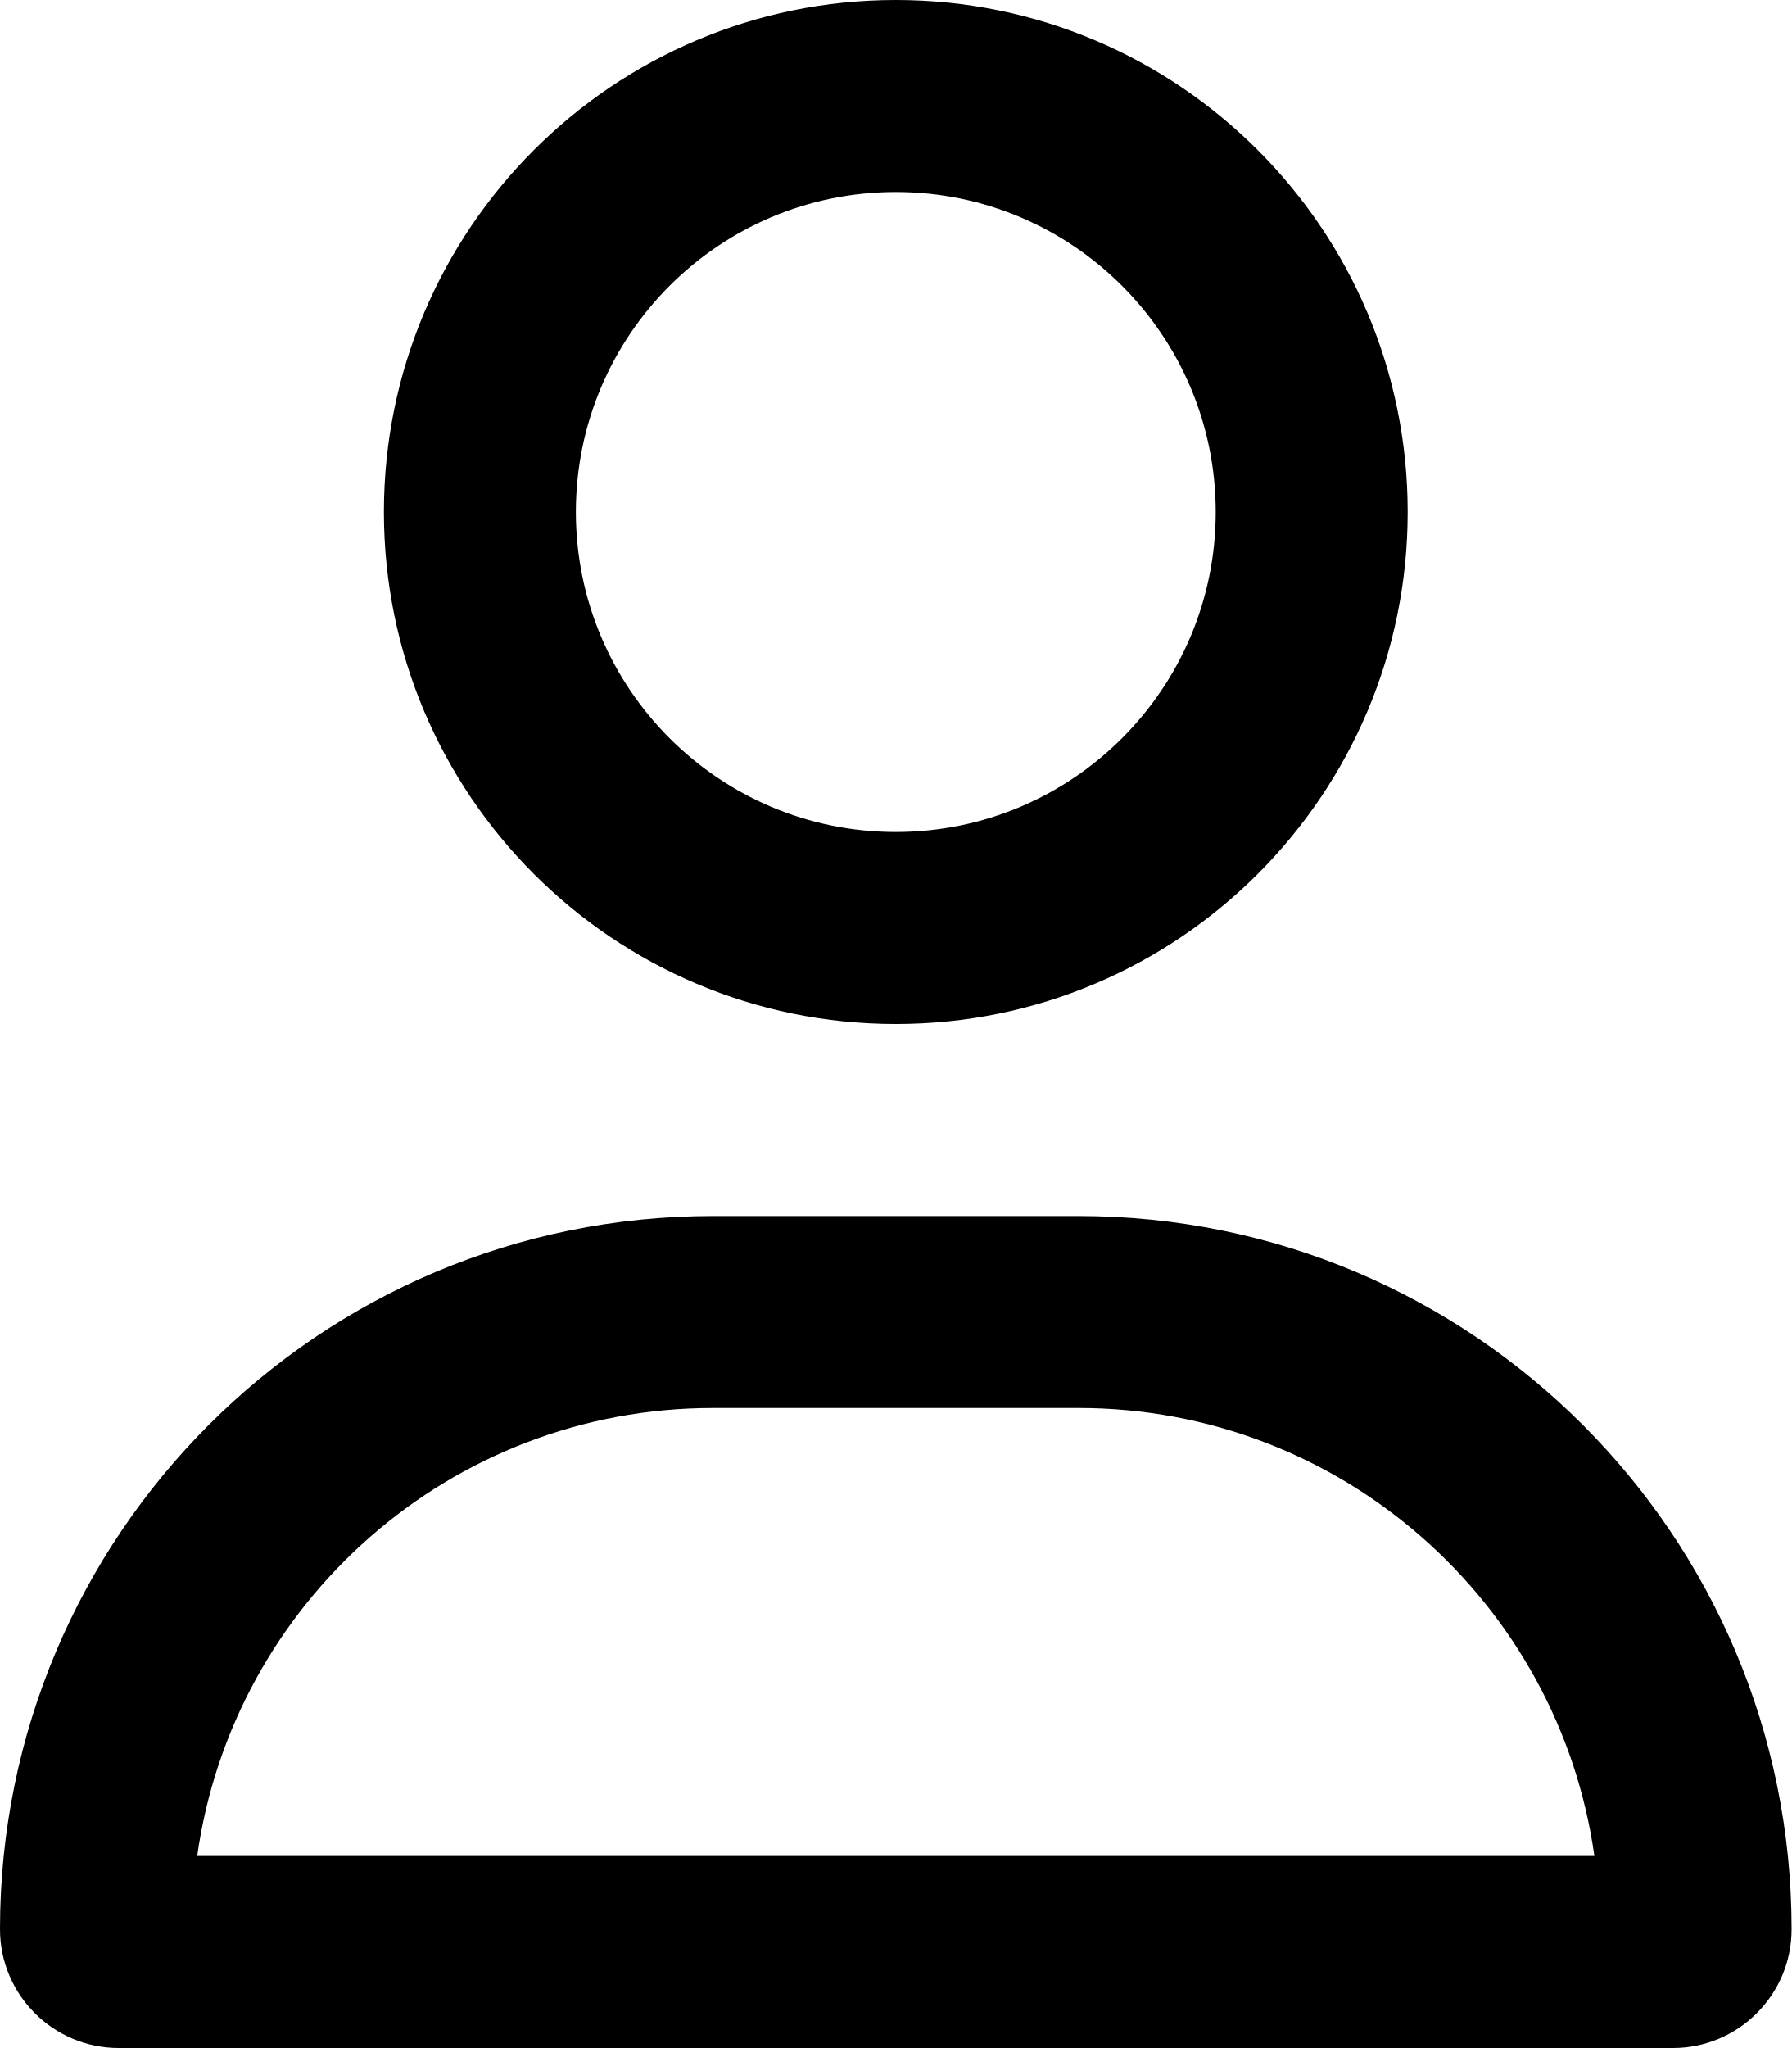
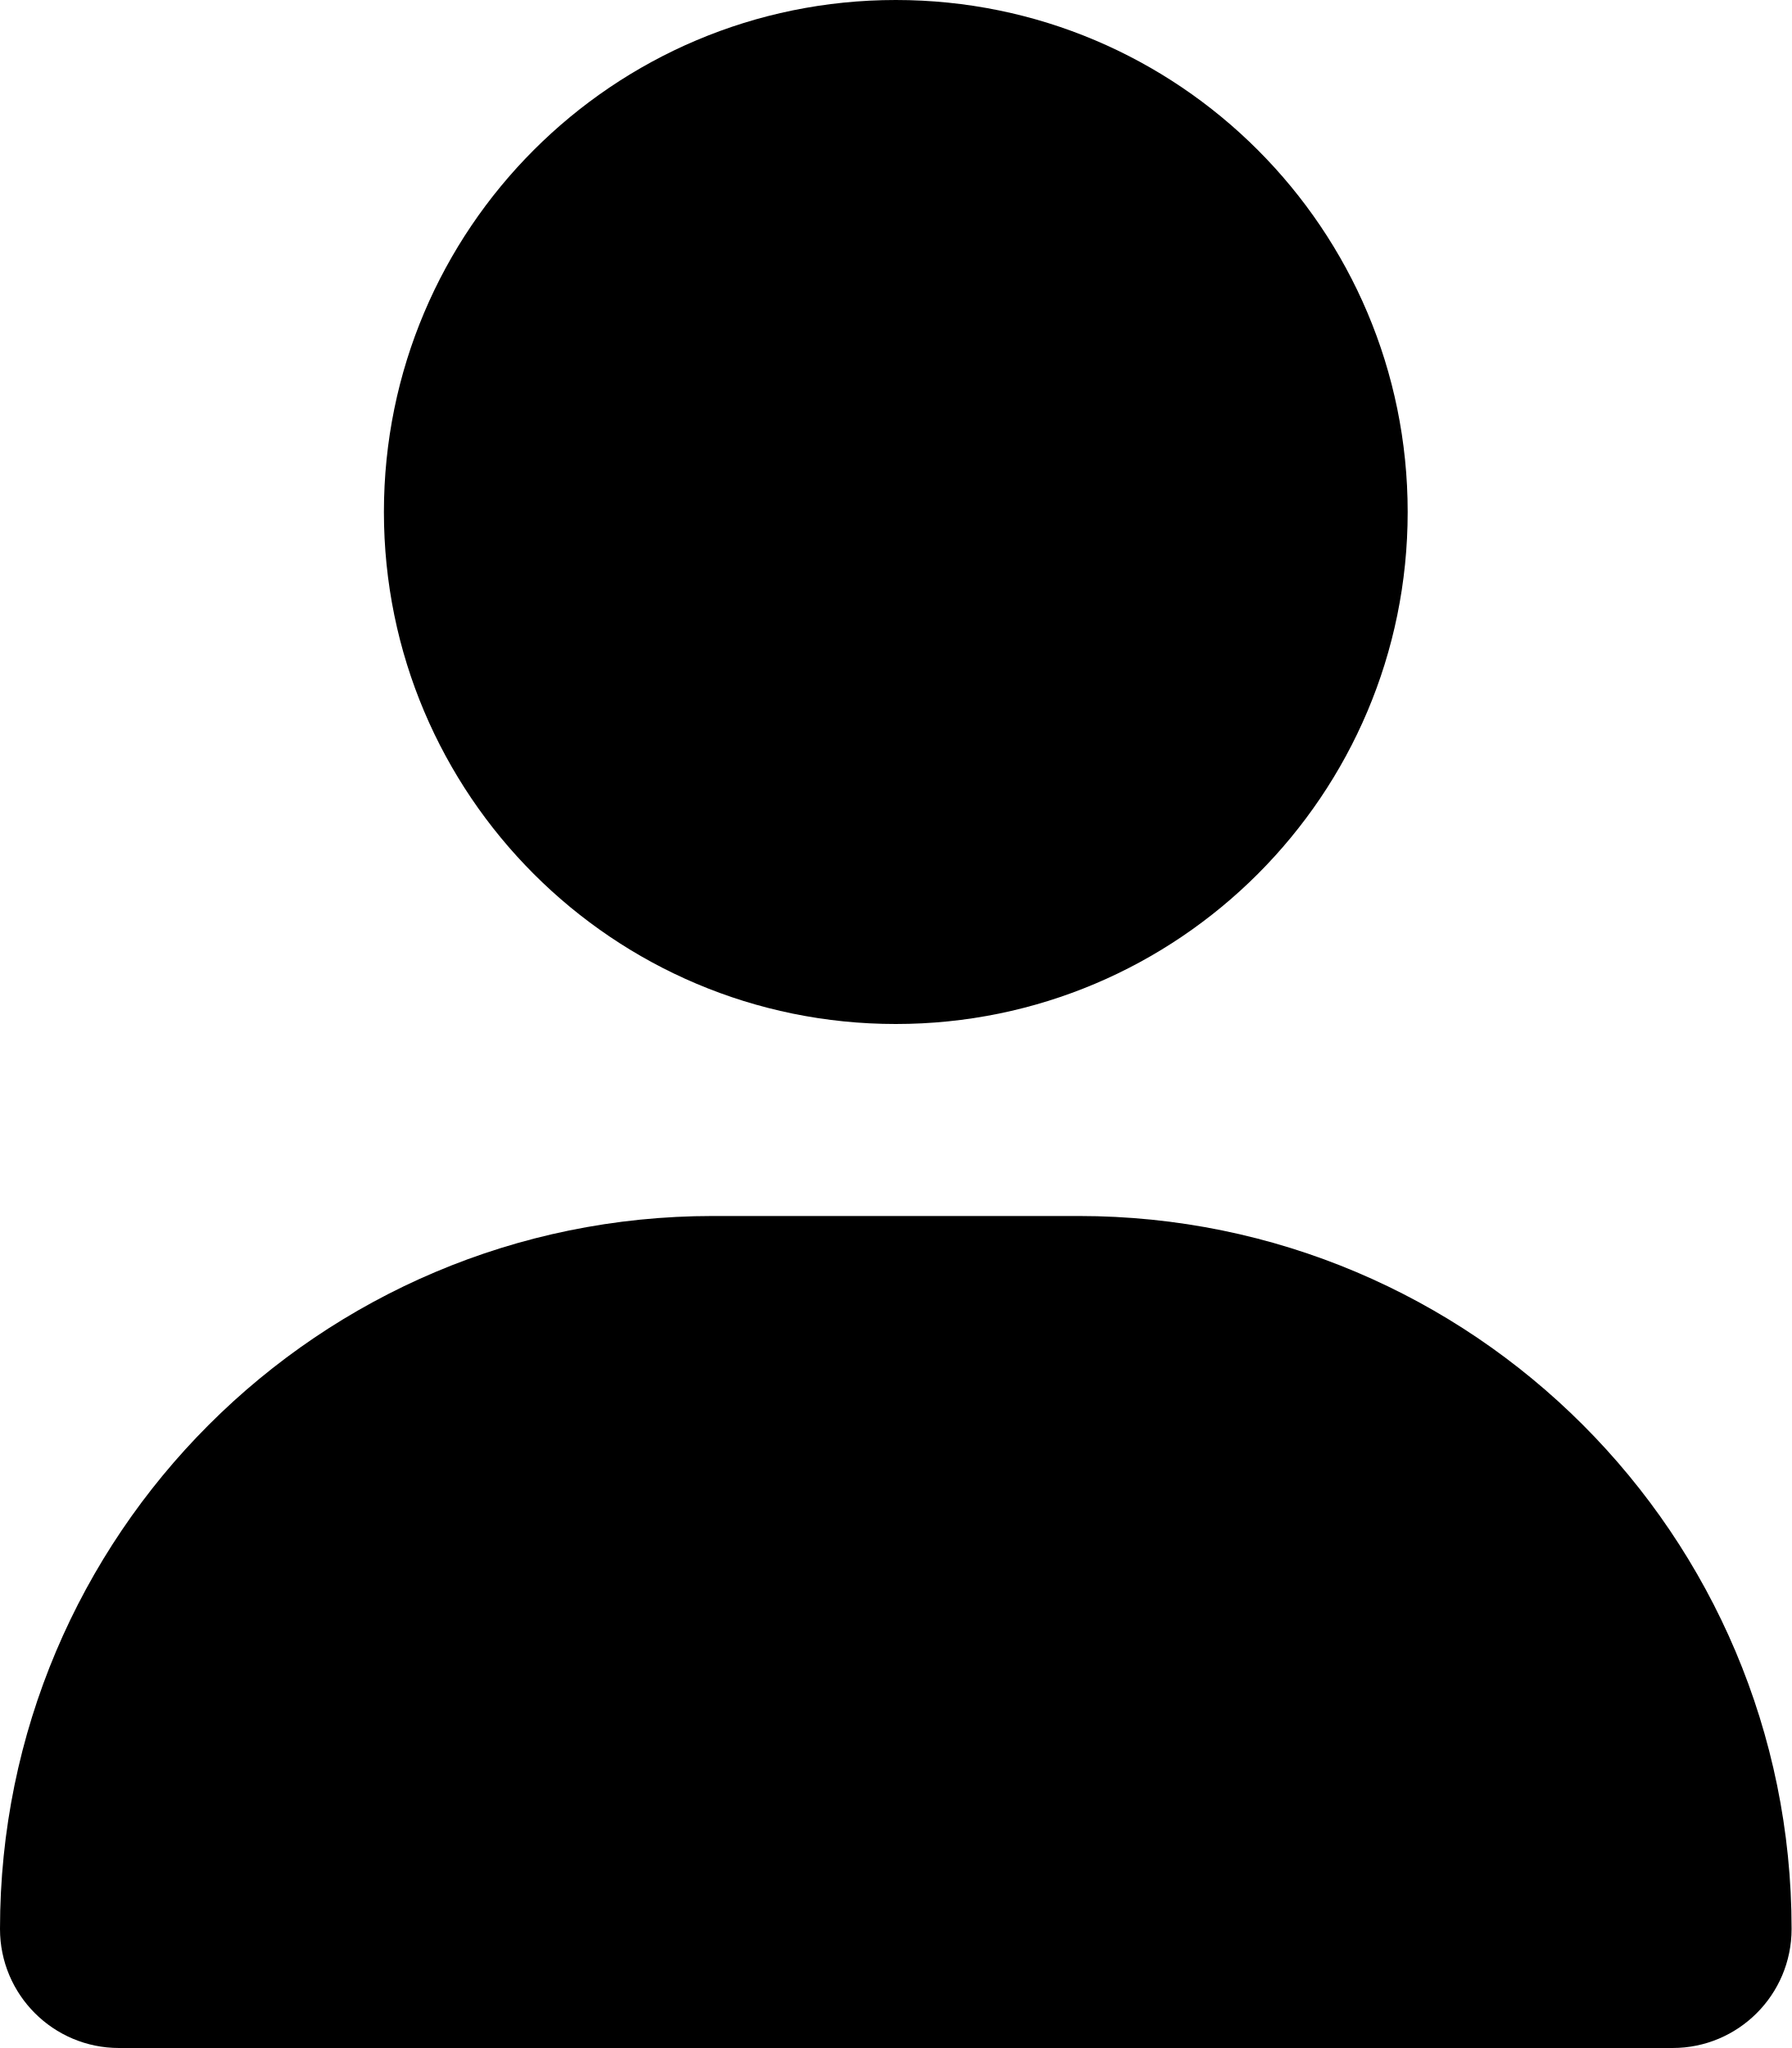
- <svg xmlns="http://www.w3.org/2000/svg" width="14" height="16" viewBox="0 0 14 16" fill="none">
-   <path d="M9.5 4C9.5 2.62 8.38 1.5 7 1.5C5.62 1.5 4.5 2.62 4.5 4C4.5 5.38 5.62 6.5 7 6.5C8.38 6.5 9.5 5.38 9.5 4ZM3 4C3 1.792 4.792 0 7 0C9.208 0 11 1.792 11 4C11 6.208 9.208 8 7 8C4.792 8 3 6.208 3 4ZM1.541 14.5H12.459C12.181 12.522 10.481 11 8.428 11H5.572C3.519 11 1.819 12.522 1.541 14.5ZM0 15.072C0 11.994 2.494 9.5 5.572 9.5H8.428C11.506 9.5 14 11.994 14 15.072C14 15.584 13.584 16 13.072 16H0.928C0.416 16 0 15.584 0 15.072Z" fill="currentColor" />
+ <svg xmlns="http://www.w3.org/2000/svg" width="14" height="16" viewBox="0 0 14 16">
+   <circle cx="7" cy="4" r="4" fill="currentColor" />
+   <path d="M5.57 9.5h2.86A5.57 5.57 0 0 1 14 15.07a.93.93 0 0 1-.93.93H.93a.93.93 0 0 1-.93-.93A5.57 5.57 0 0 1 5.57 9.5Z" fill="currentColor" />
</svg>
